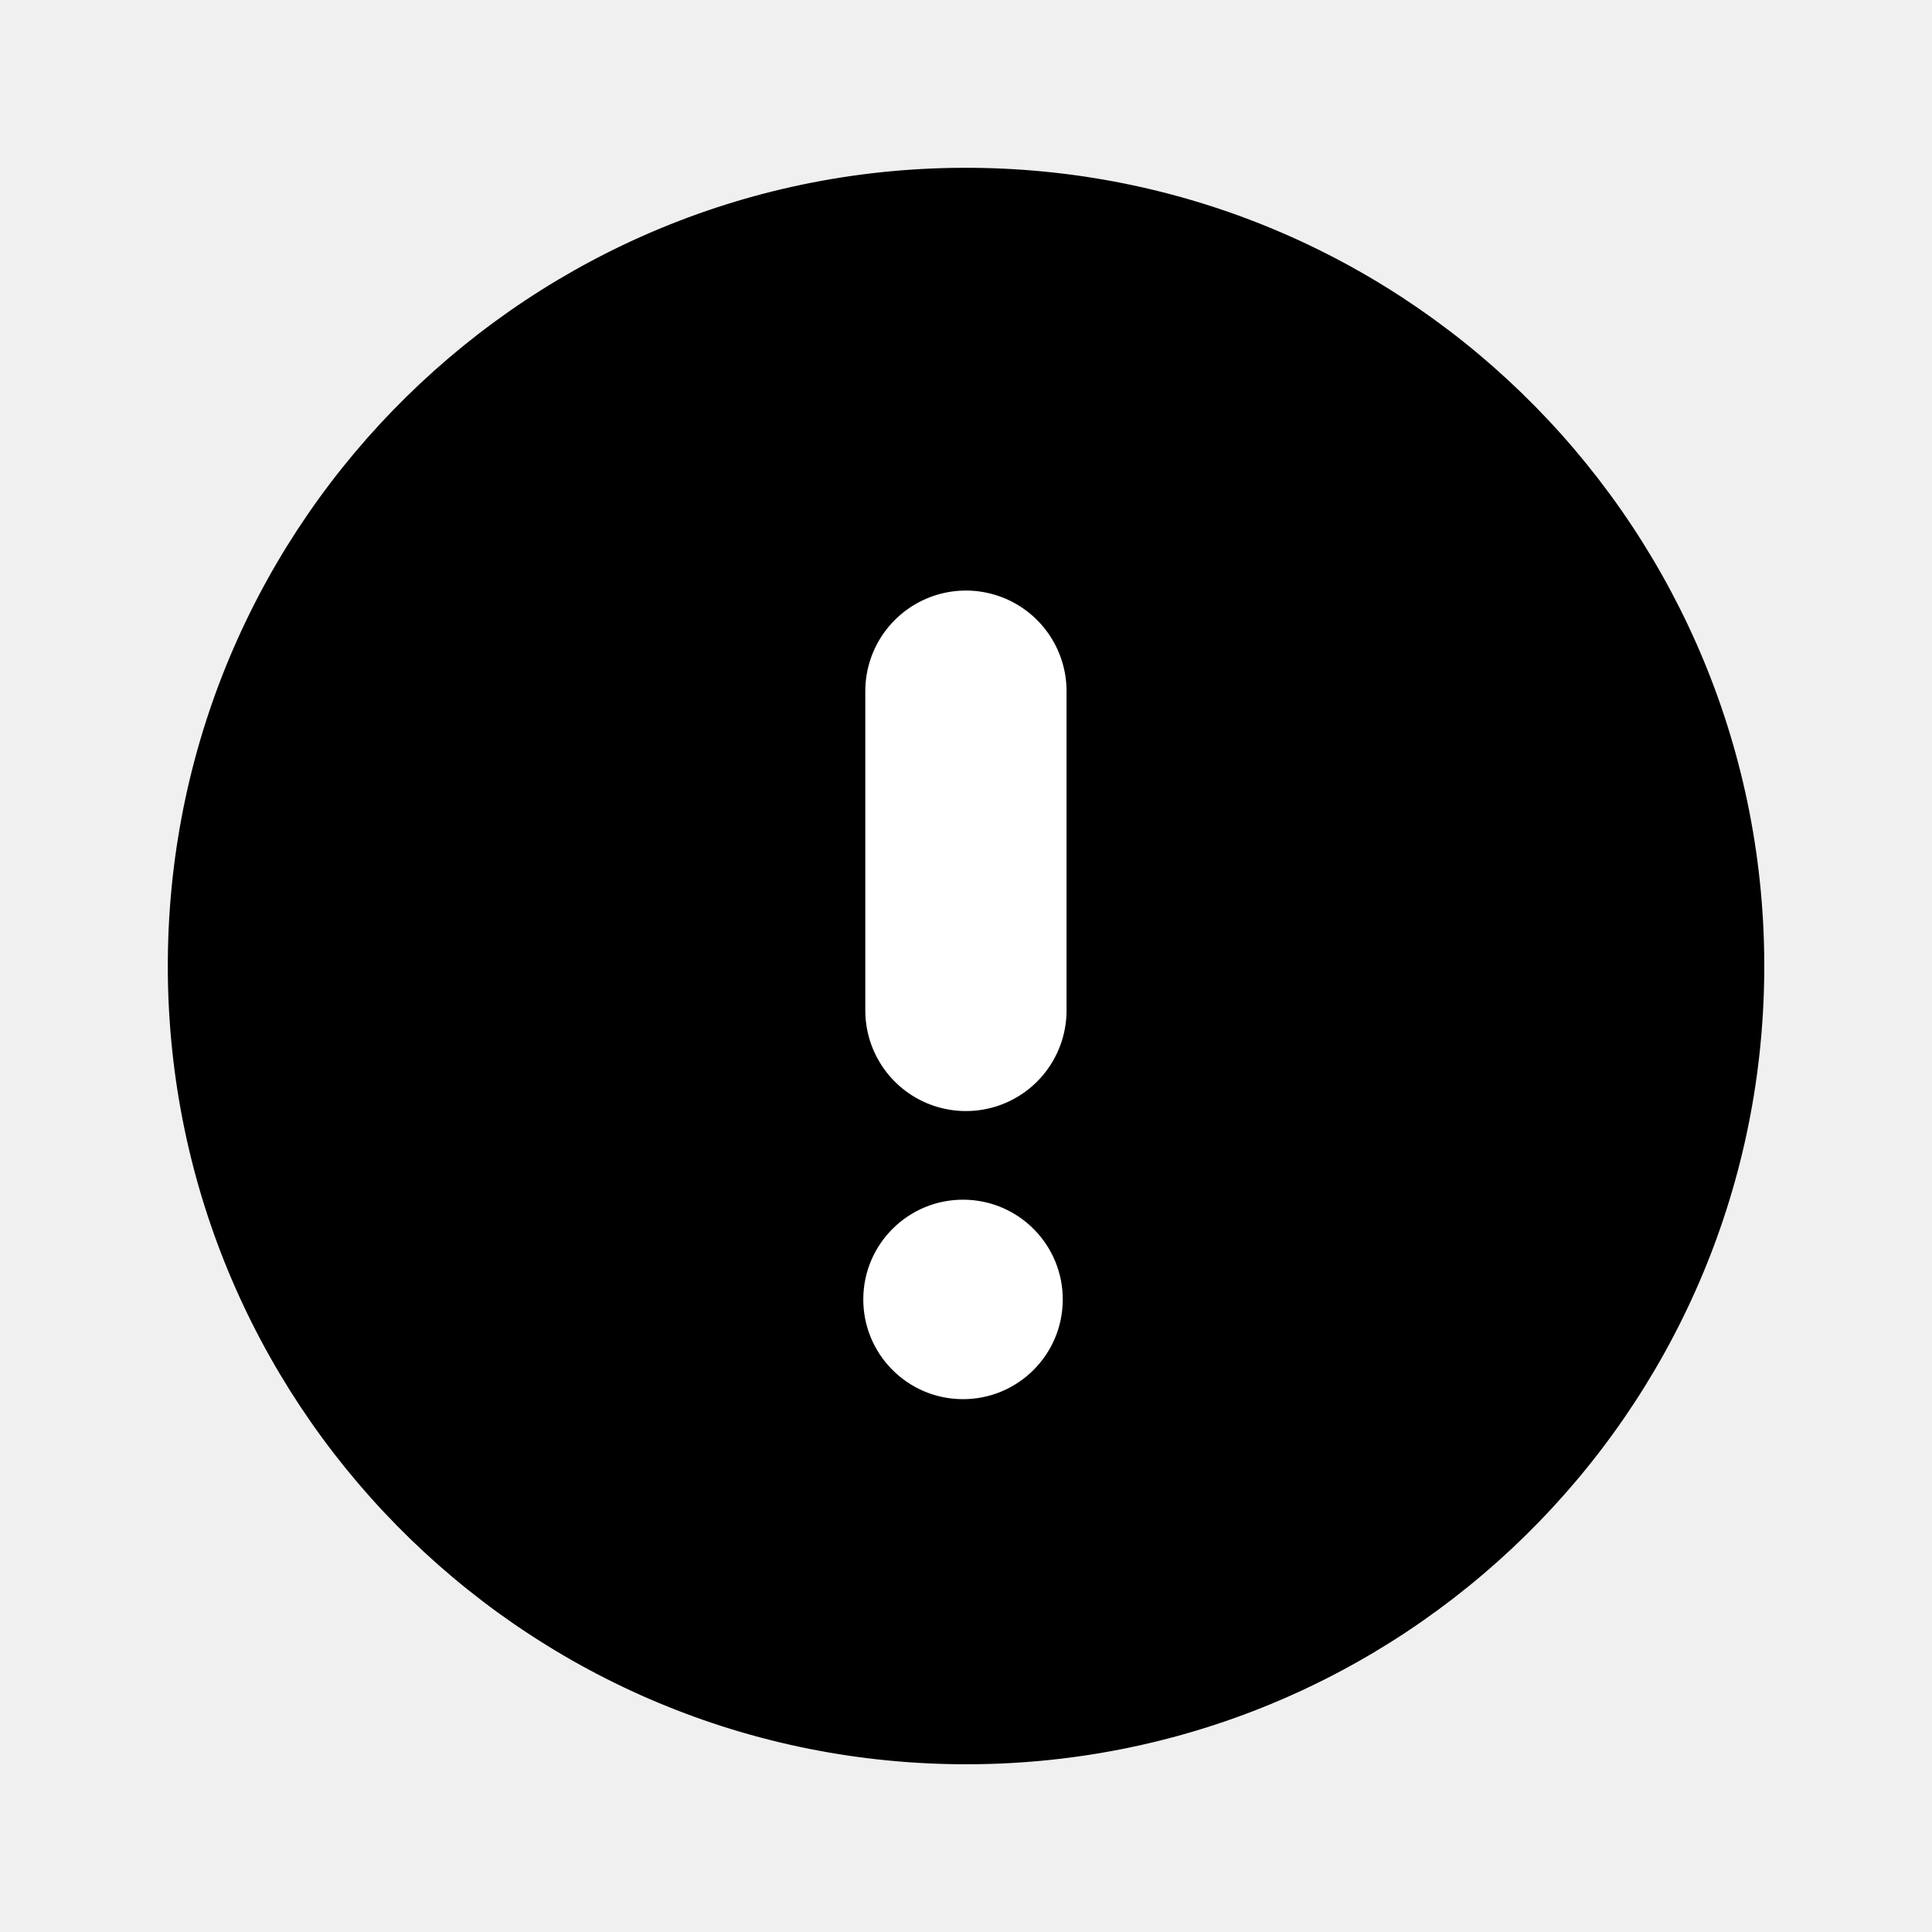
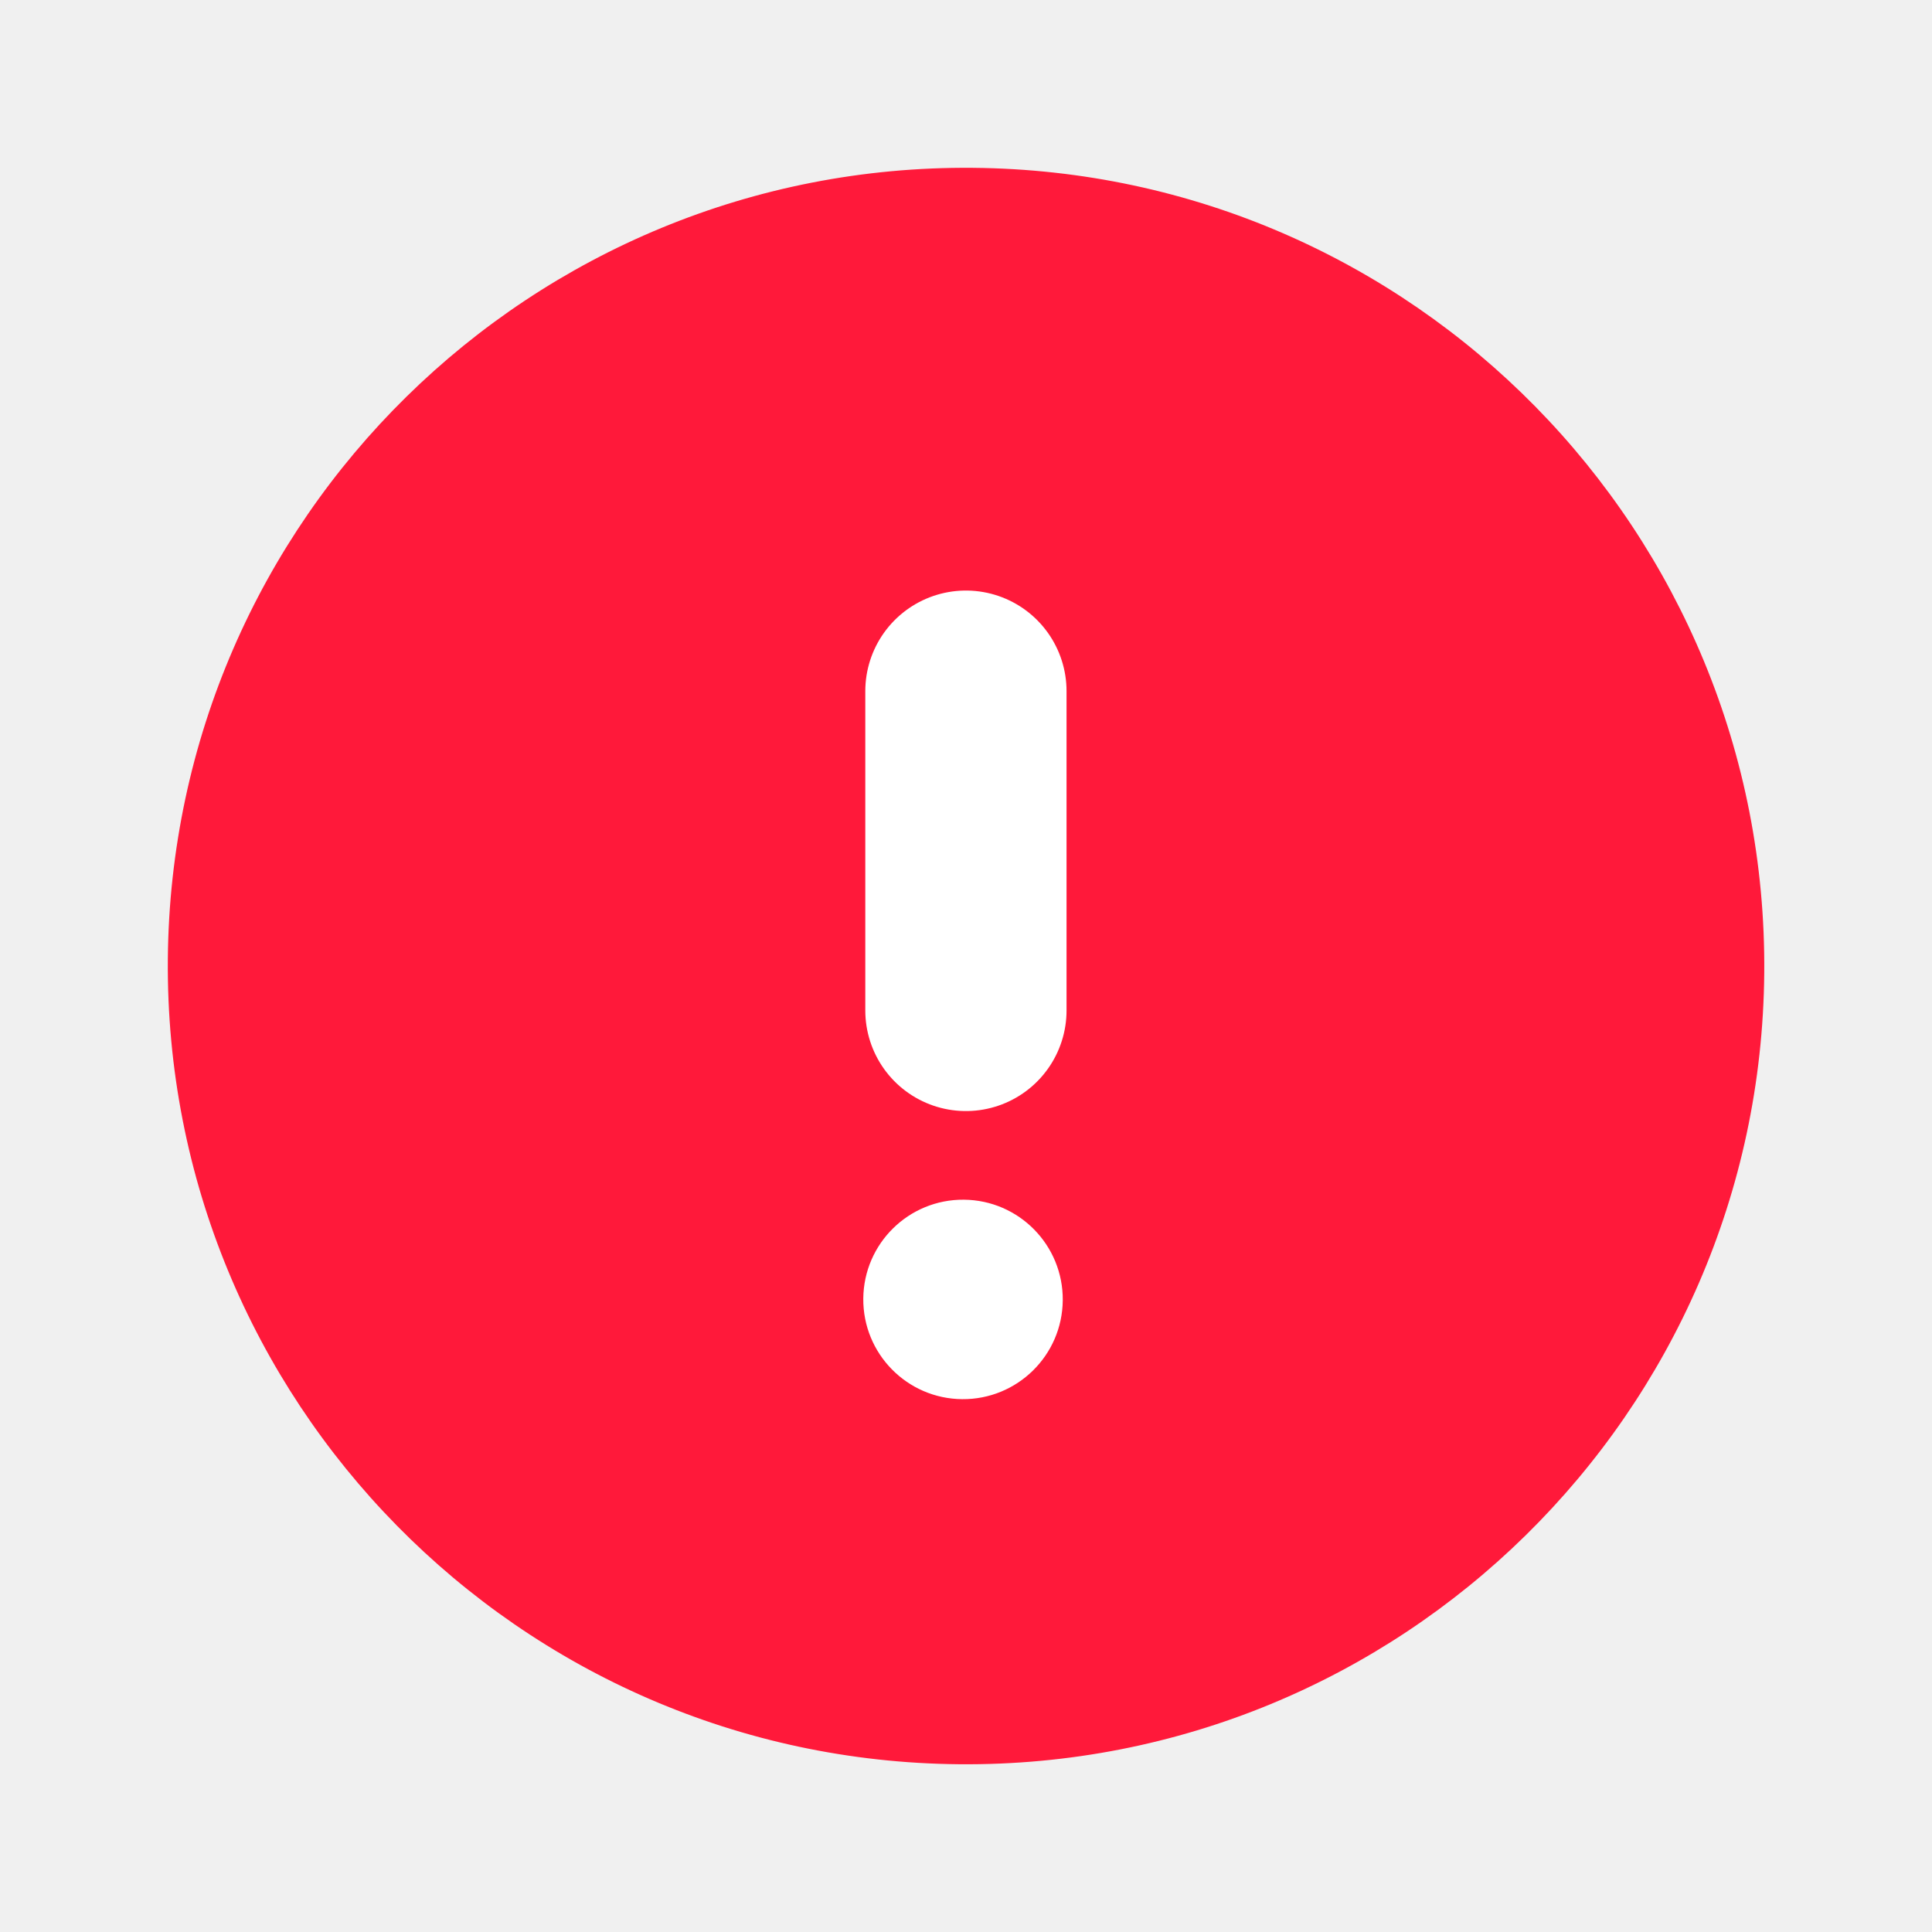
<svg xmlns="http://www.w3.org/2000/svg" width="24" height="24" viewBox="0 0 24 24" fill="none">
-   <circle cx="9.916" cy="9.916" r="9.916" transform="matrix(0.999963 0.00862269 -0.00847774 0.999964 2.16895 1.99927)" fill="black" />
+   <circle cx="9.916" cy="9.916" r="9.916" transform="matrix(0.999963 0.00862269 -0.00847774 0.999964 2.16895 1.99927)" fill="#FF193A" />
  <path d="M11.999 8.586V12.552" stroke="white" stroke-width="2.5" stroke-linecap="round" />
  <circle cx="11.963" cy="16.142" r="1.239" transform="rotate(0.489879 11.9632 16.1423)" fill="white" />
</svg>
